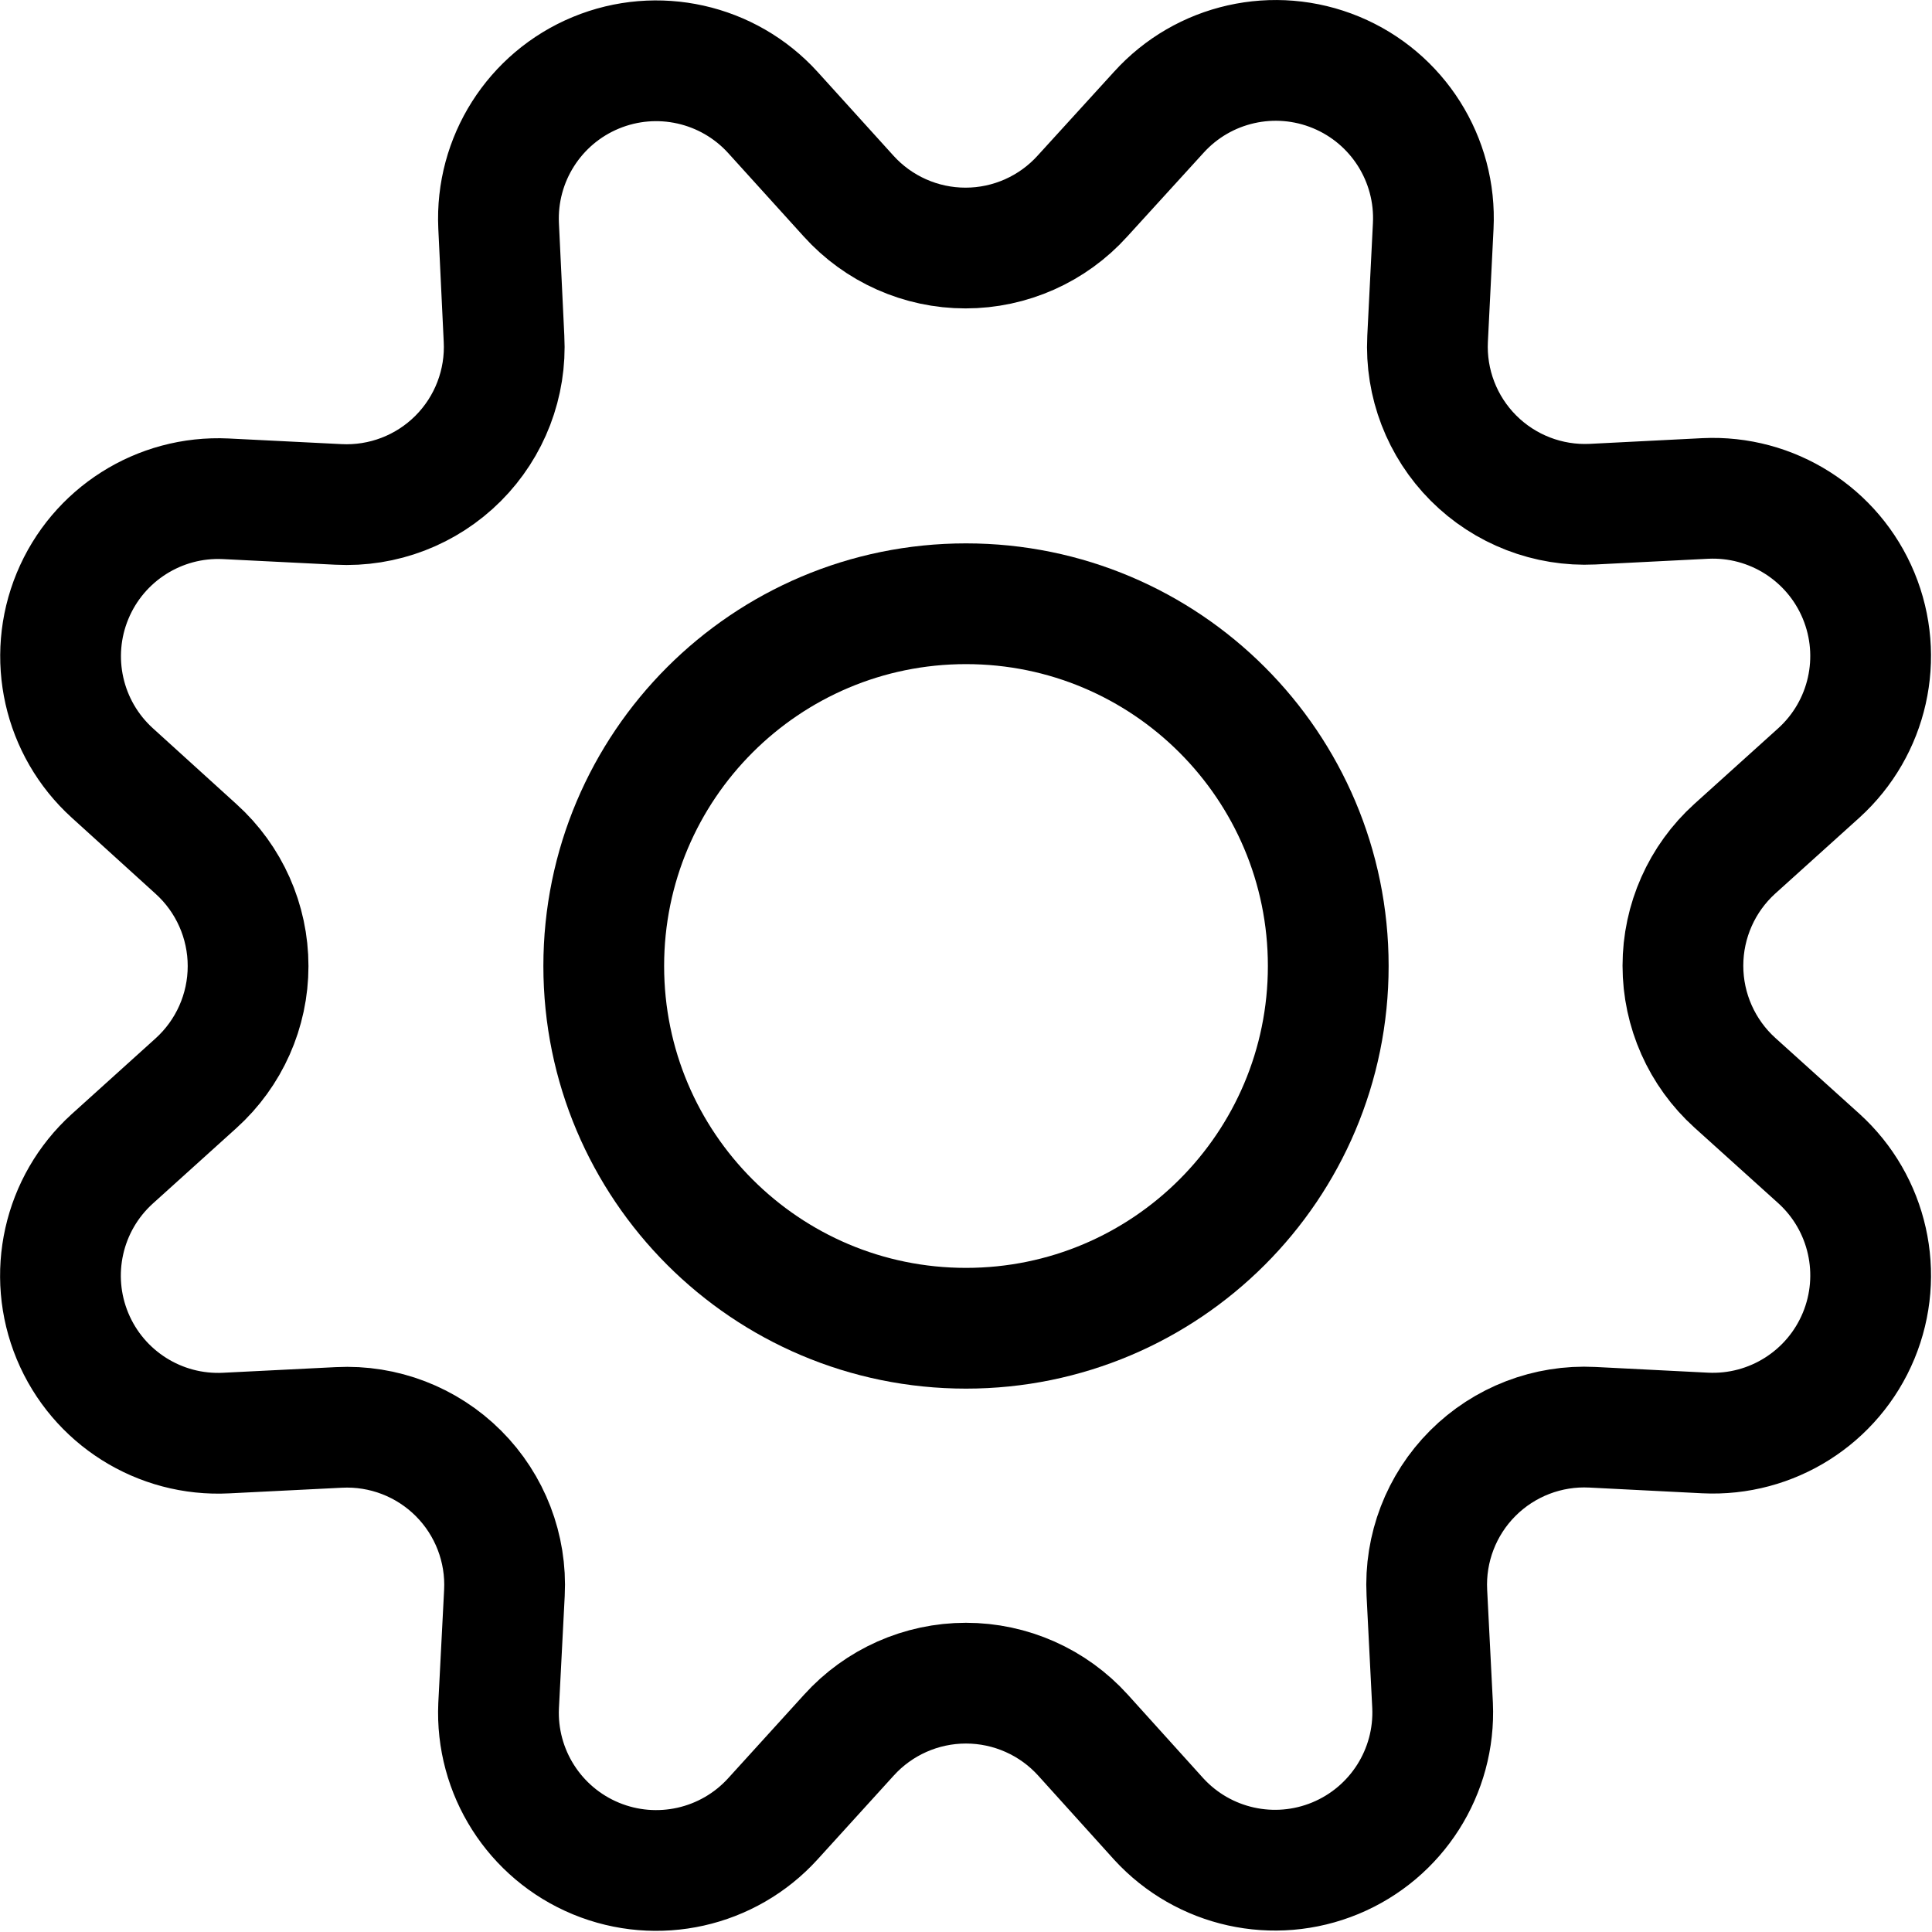
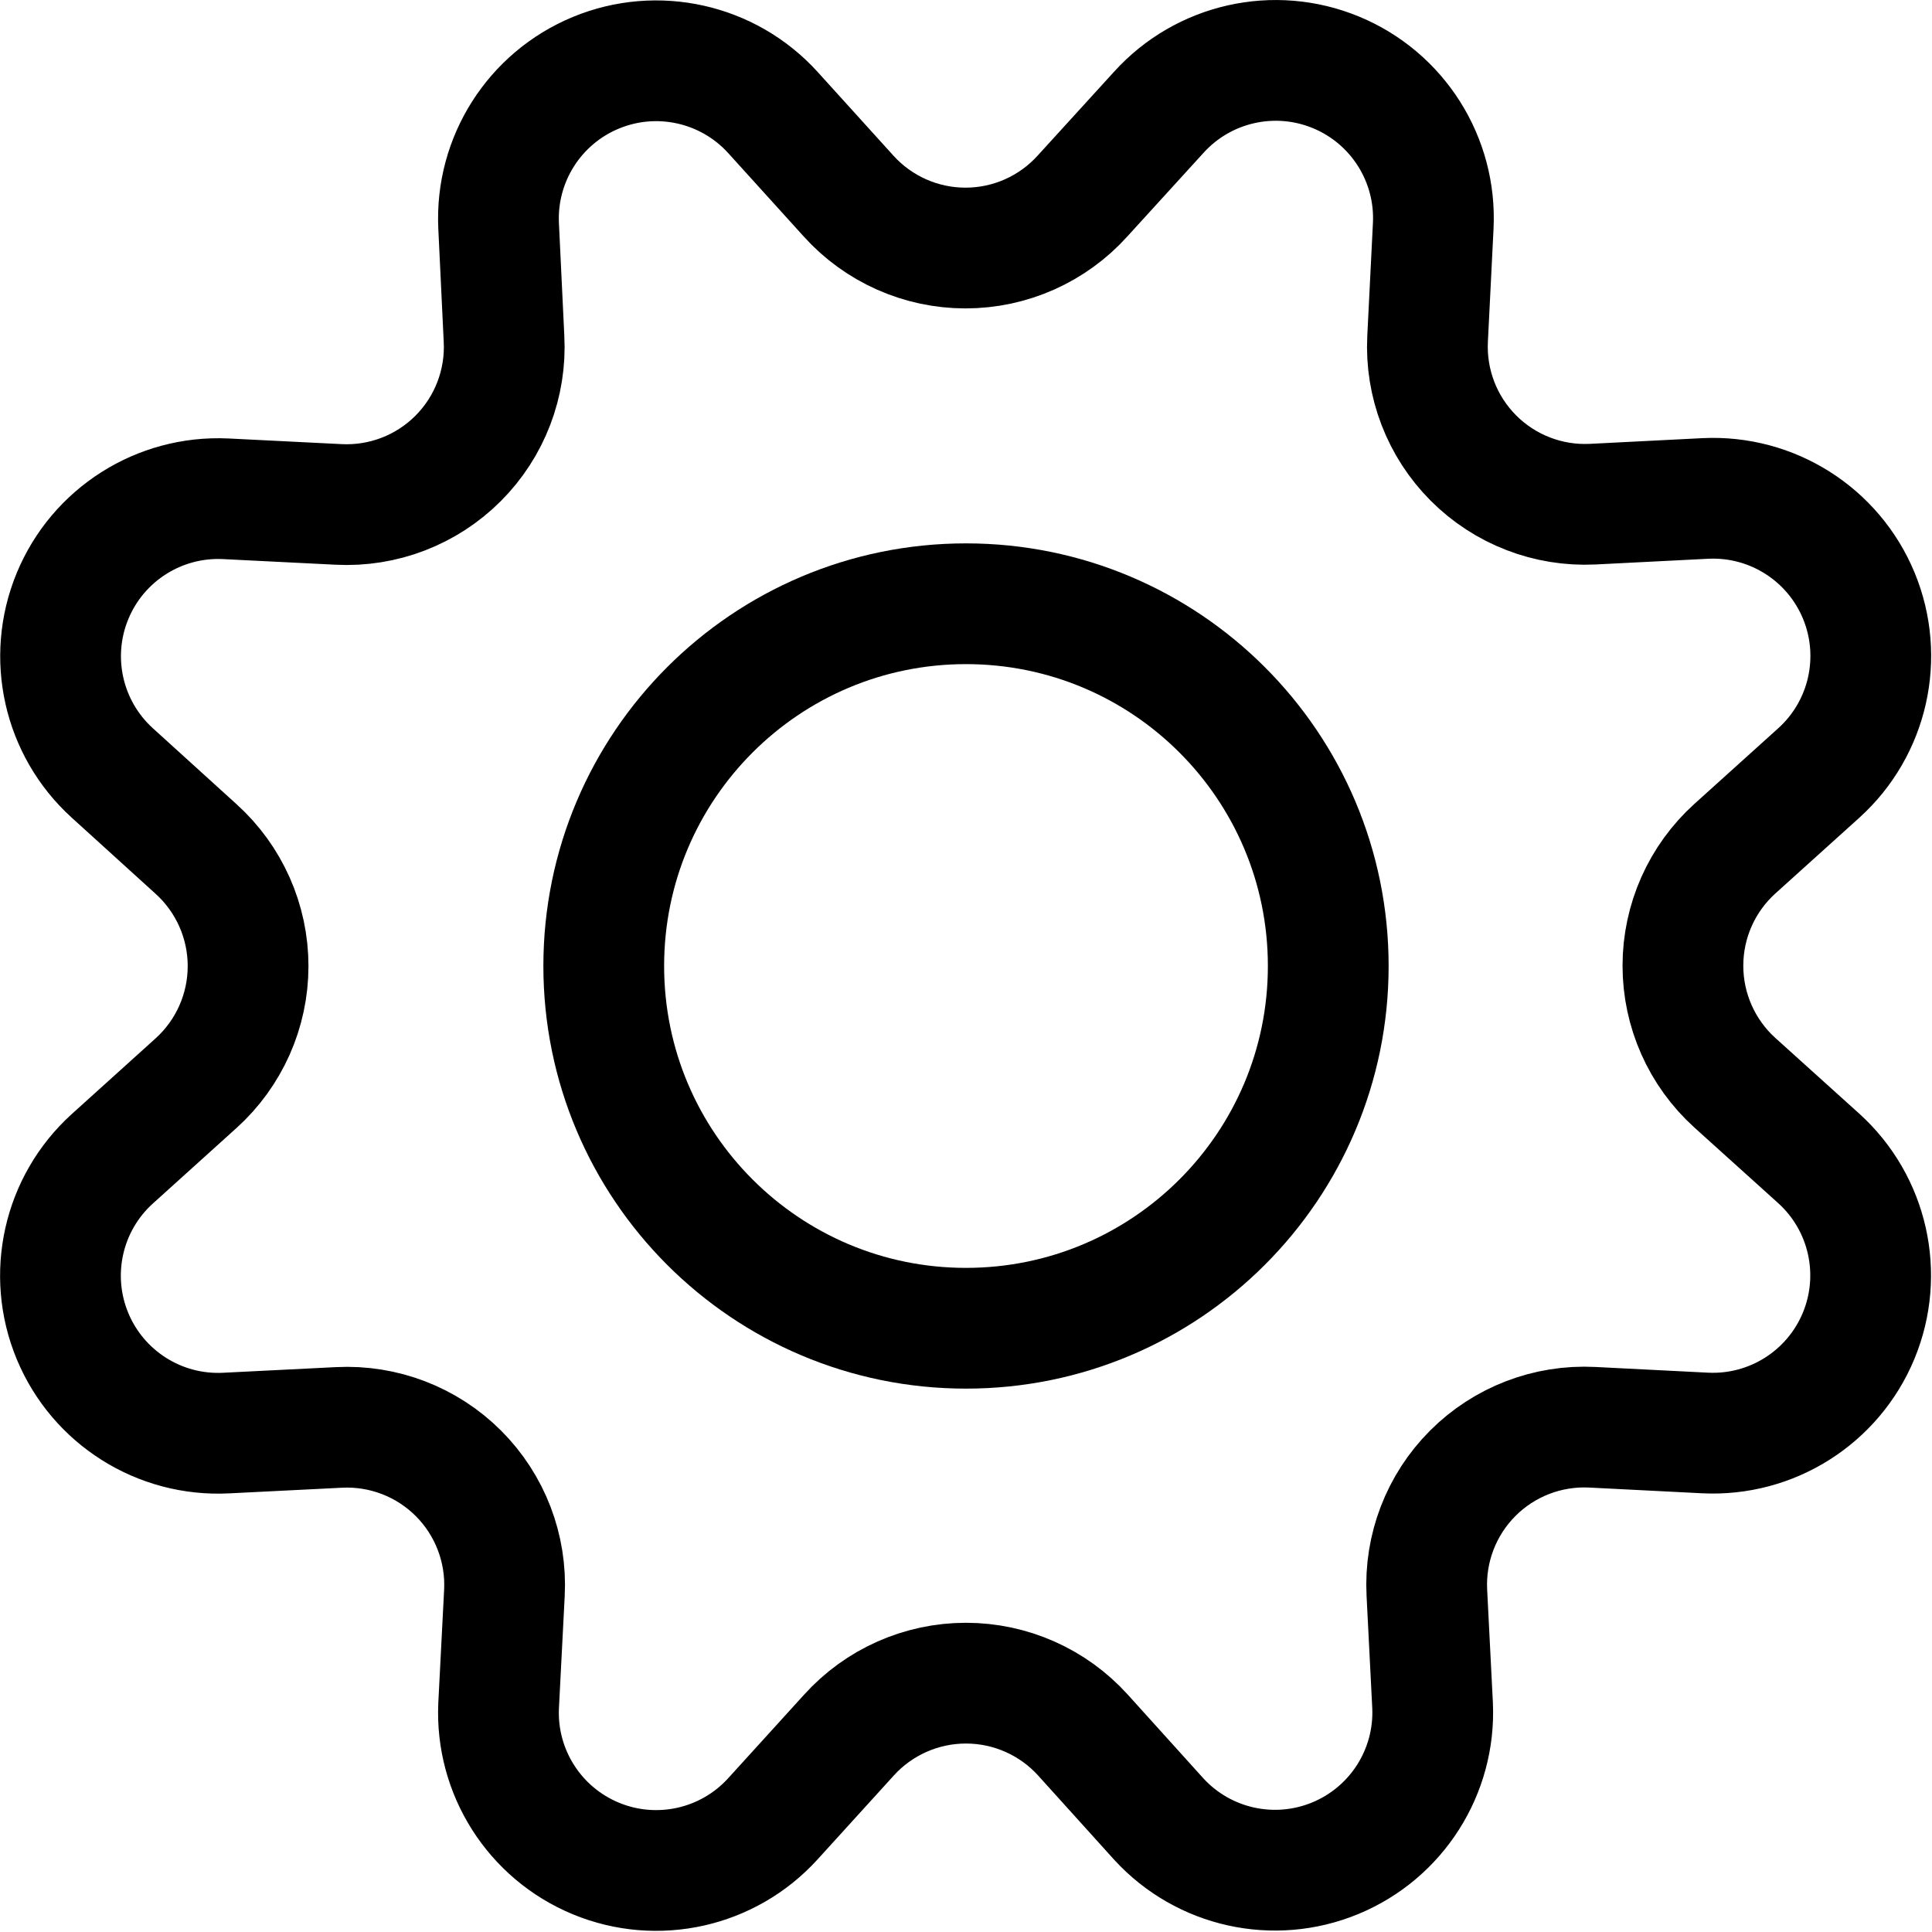
<svg xmlns="http://www.w3.org/2000/svg" width="24" height="24" fill="none" viewBox="0 0 24 24">
-   <path stroke="#000" stroke-linecap="round" stroke-linejoin="round" stroke-width="1.5" d="M10.54 2.434a1.957 1.957 0 0 0 2.908 0l.946-1.038a1.959 1.959 0 0 1 3.41 1.413l-.07 1.4a1.958 1.958 0 0 0 2.05 2.054l1.4-.071a1.96 1.96 0 0 1 1.41 3.41l-1.042.94a1.96 1.96 0 0 0 0 2.909l1.042.94a1.96 1.96 0 0 1-1.413 3.41l-1.4-.071a1.958 1.958 0 0 0-2.056 2.056l.071 1.4a1.959 1.959 0 0 1-3.402 1.41l-.94-1.041a1.96 1.96 0 0 0-2.909 0l-.945 1.04a1.959 1.959 0 0 1-3.406-1.407l.072-1.4a1.958 1.958 0 0 0-2.056-2.056l-1.4.07a1.958 1.958 0 0 1-1.416-3.406l1.041-.94a1.96 1.96 0 0 0 0-2.91l-1.04-.944a1.958 1.958 0 0 1 1.408-3.406l1.4.07a1.958 1.958 0 0 0 2.058-2.06l-.067-1.4A1.959 1.959 0 0 1 9.6 1.396l.94 1.038Z" clip-rule="evenodd" />
+   <path stroke="#000" stroke-linecap="round" stroke-linejoin="round" stroke-width="1.5" d="M10.54 2.434a1.957 1.957 0 0 0 2.908 0l.946-1.038a1.959 1.959 0 0 1 3.41 1.413l-.07 1.4a1.958 1.958 0 0 0 2.05 2.054l1.4-.071a1.959 1.959 0 0 1 1.41 3.41l-1.042.94a1.96 1.96 0 0 0 0 2.909l1.042.94a1.96 1.96 0 0 1-1.413 3.41l-1.4-.071a1.958 1.958 0 0 0-2.056 2.056l.071 1.4a1.959 1.959 0 0 1-3.402 1.41l-.94-1.041a1.96 1.96 0 0 0-2.909 0l-.945 1.04a1.959 1.959 0 0 1-3.406-1.407l.072-1.4a1.958 1.958 0 0 0-2.056-2.056l-1.4.07a1.958 1.958 0 0 1-1.416-3.406l1.041-.94a1.96 1.96 0 0 0 0-2.91l-1.04-.944a1.958 1.958 0 0 1 1.408-3.406l1.4.07a1.958 1.958 0 0 0 2.058-2.06l-.067-1.4A1.959 1.959 0 0 1 9.6 1.396l.94 1.038Z" clip-rule="evenodd" />
  <path stroke="#000" stroke-linecap="round" stroke-linejoin="round" stroke-width="1.5" d="M12 16.5a4.5 4.5 0 1 0 0-9 4.5 4.5 0 0 0 0 9Z" clip-rule="evenodd" />
</svg>
